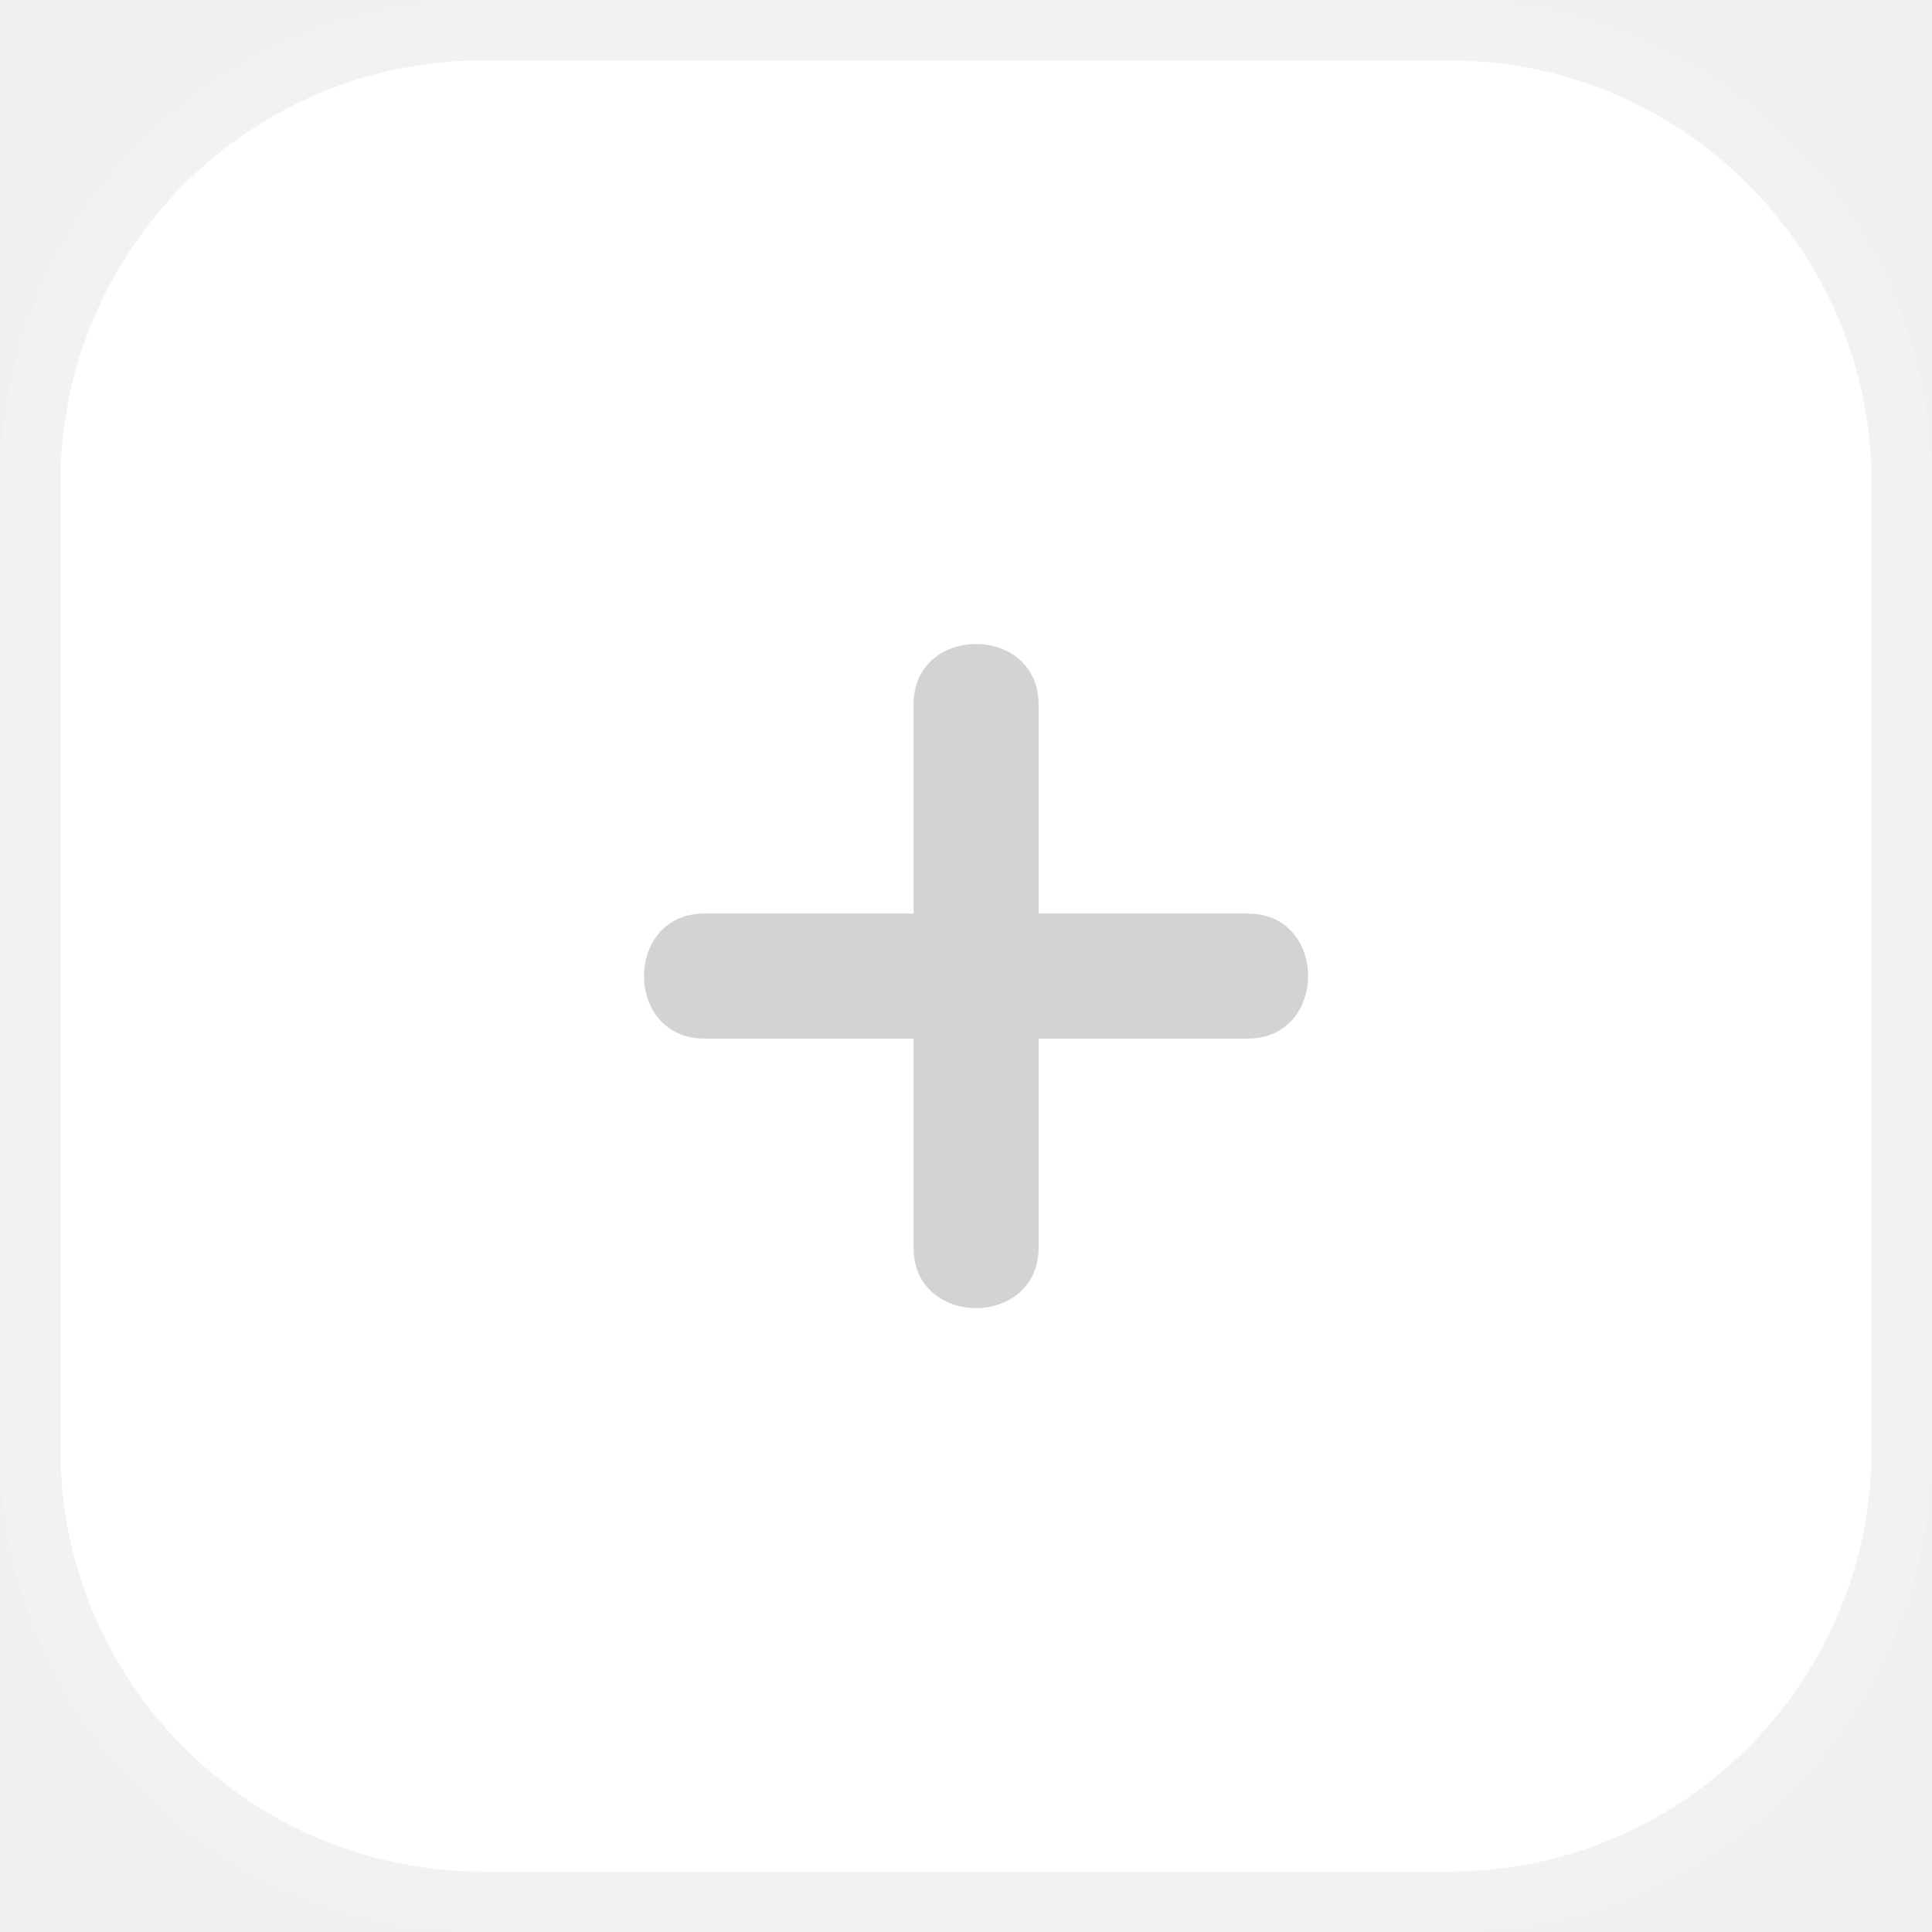
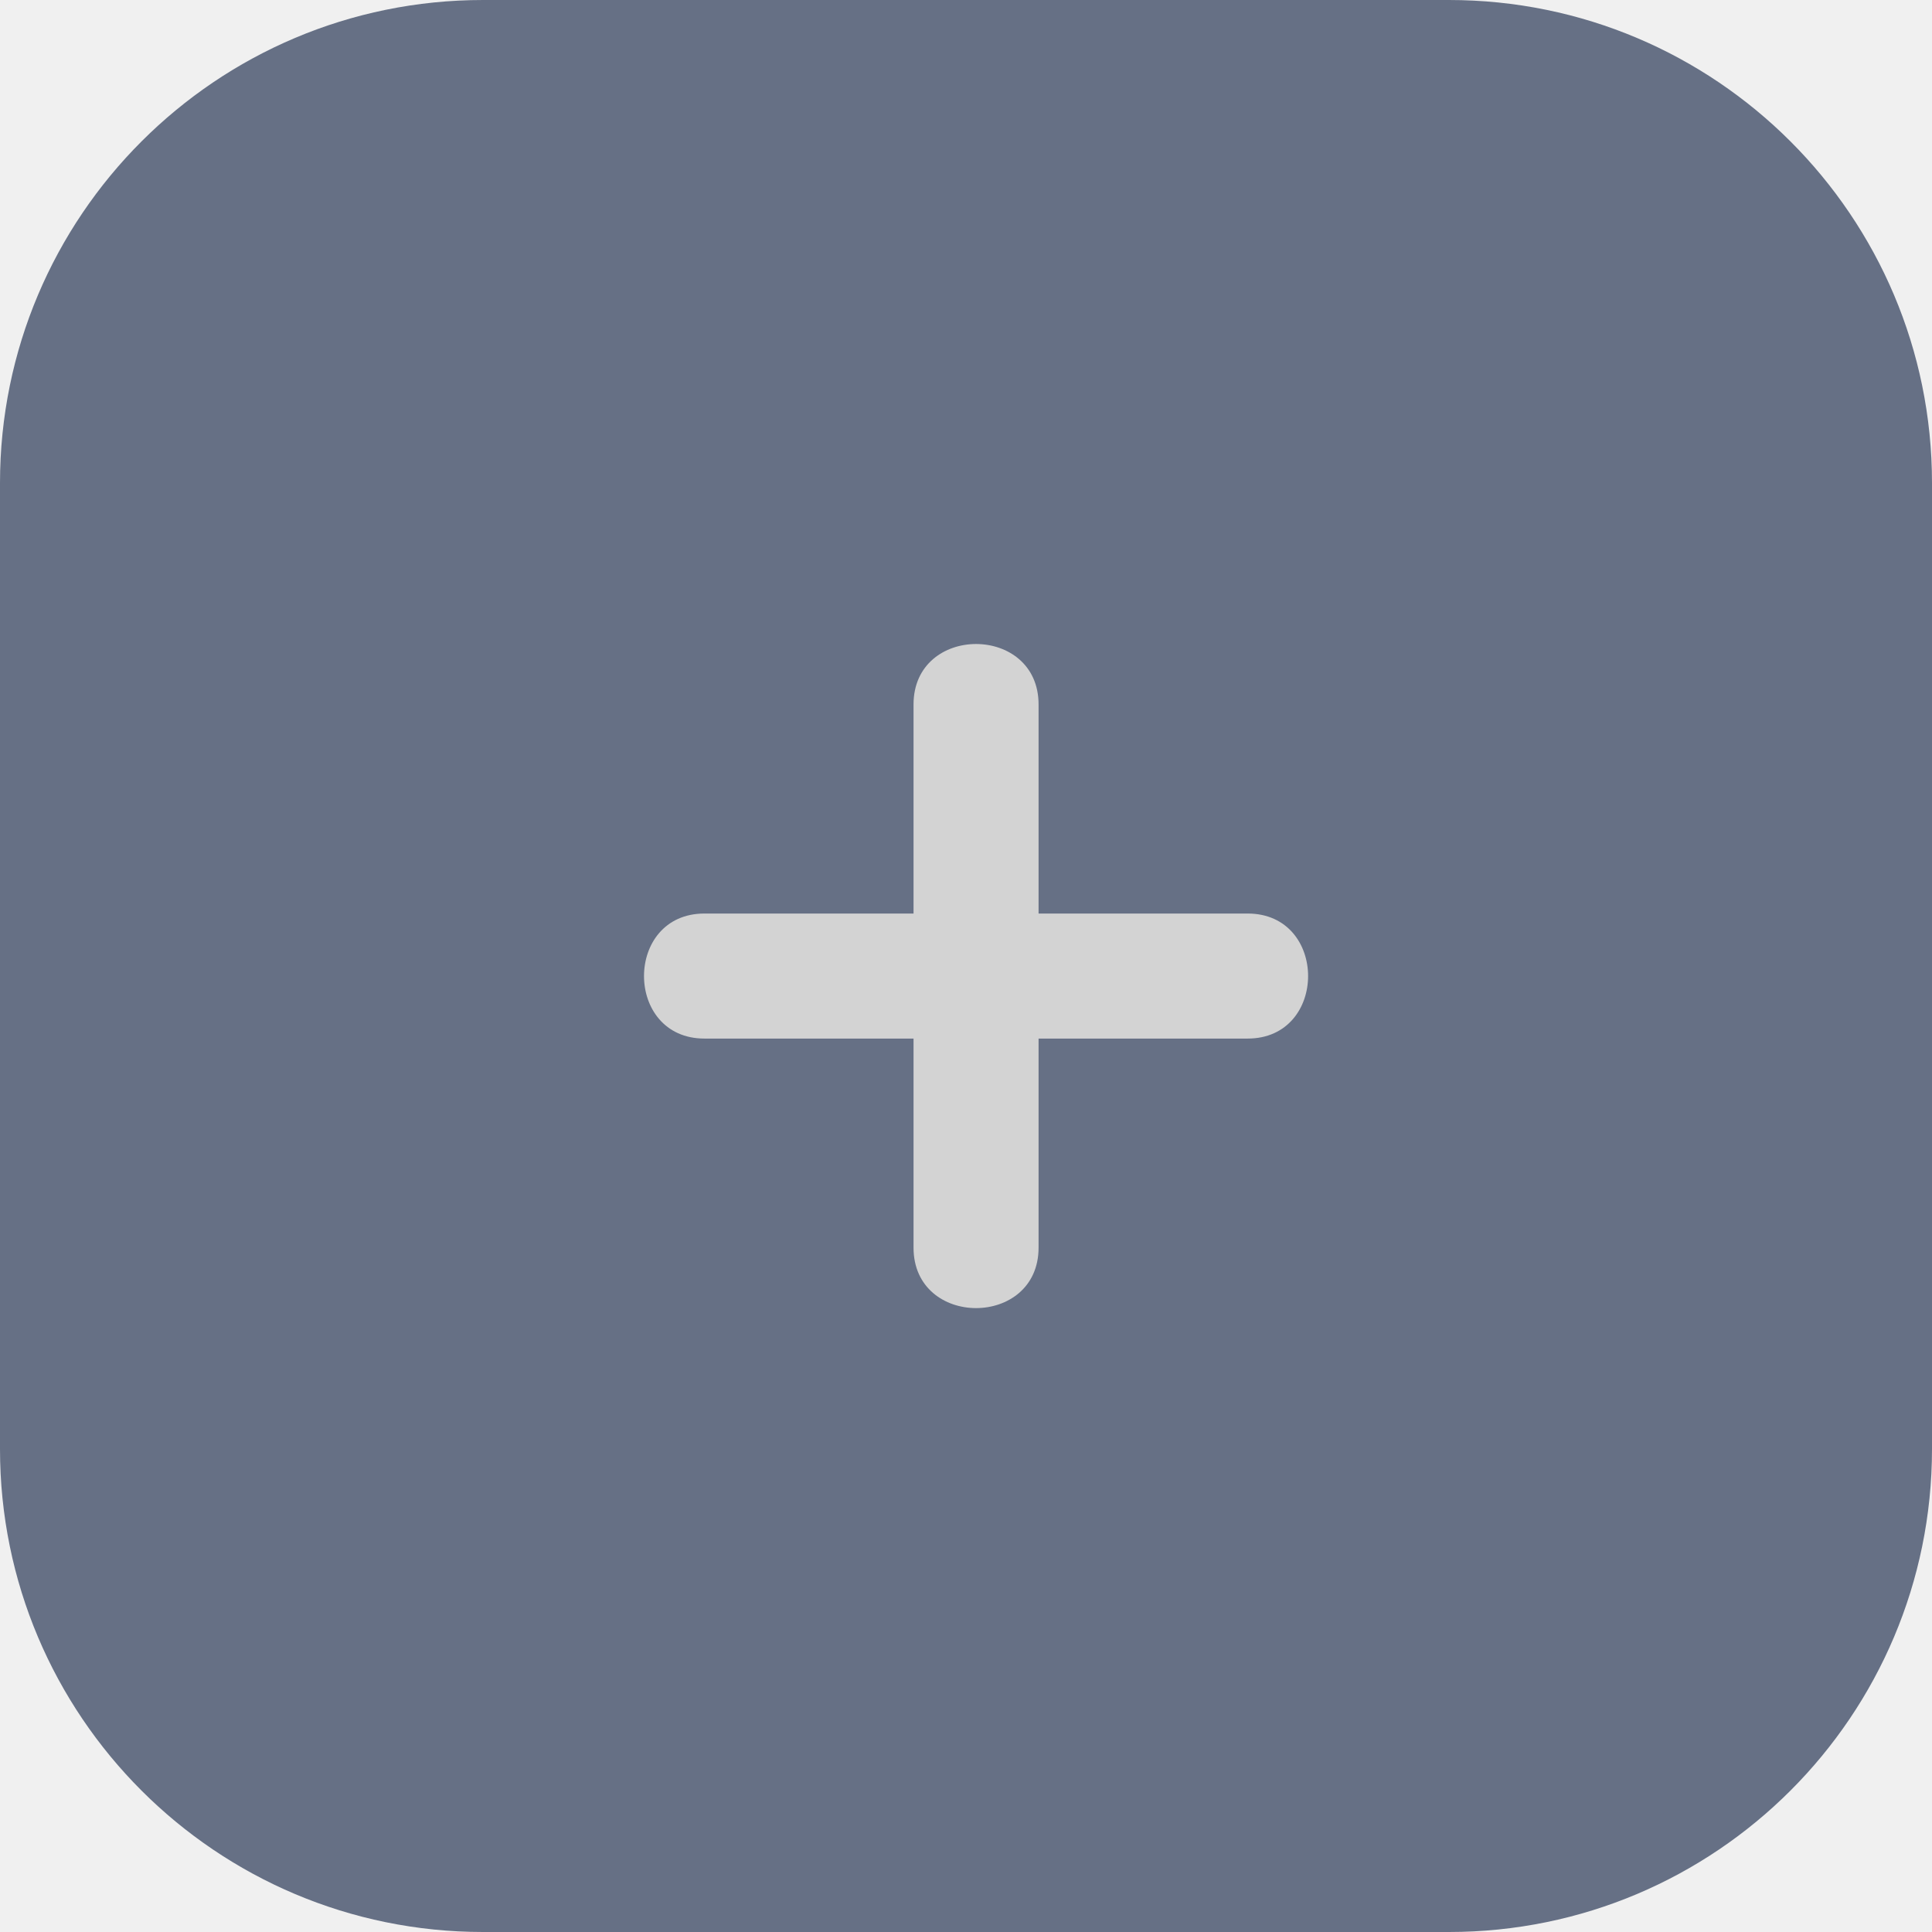
<svg xmlns="http://www.w3.org/2000/svg" width="32" height="32" viewBox="0 0 32 32" fill="none">
-   <rect x="0.5" y="0.5" width="31" height="31" rx="7.5" fill="white" stroke="#F2F2F2" />
+   <rect x="0.5" y="0.5" width="31" height="31" rx="7.5" fill="#667085" stroke="#667085" />
  <path d="M20.665 15.131H17.202V11.668C17.202 10.333 15.131 10.333 15.131 11.668V15.131H11.668C10.333 15.131 10.333 17.202 11.668 17.202H15.131V20.665C15.131 22 17.202 22 17.202 20.665V17.202H20.665C22 17.202 22 15.131 20.665 15.131Z" fill="#D3D3D3" />
</svg>
